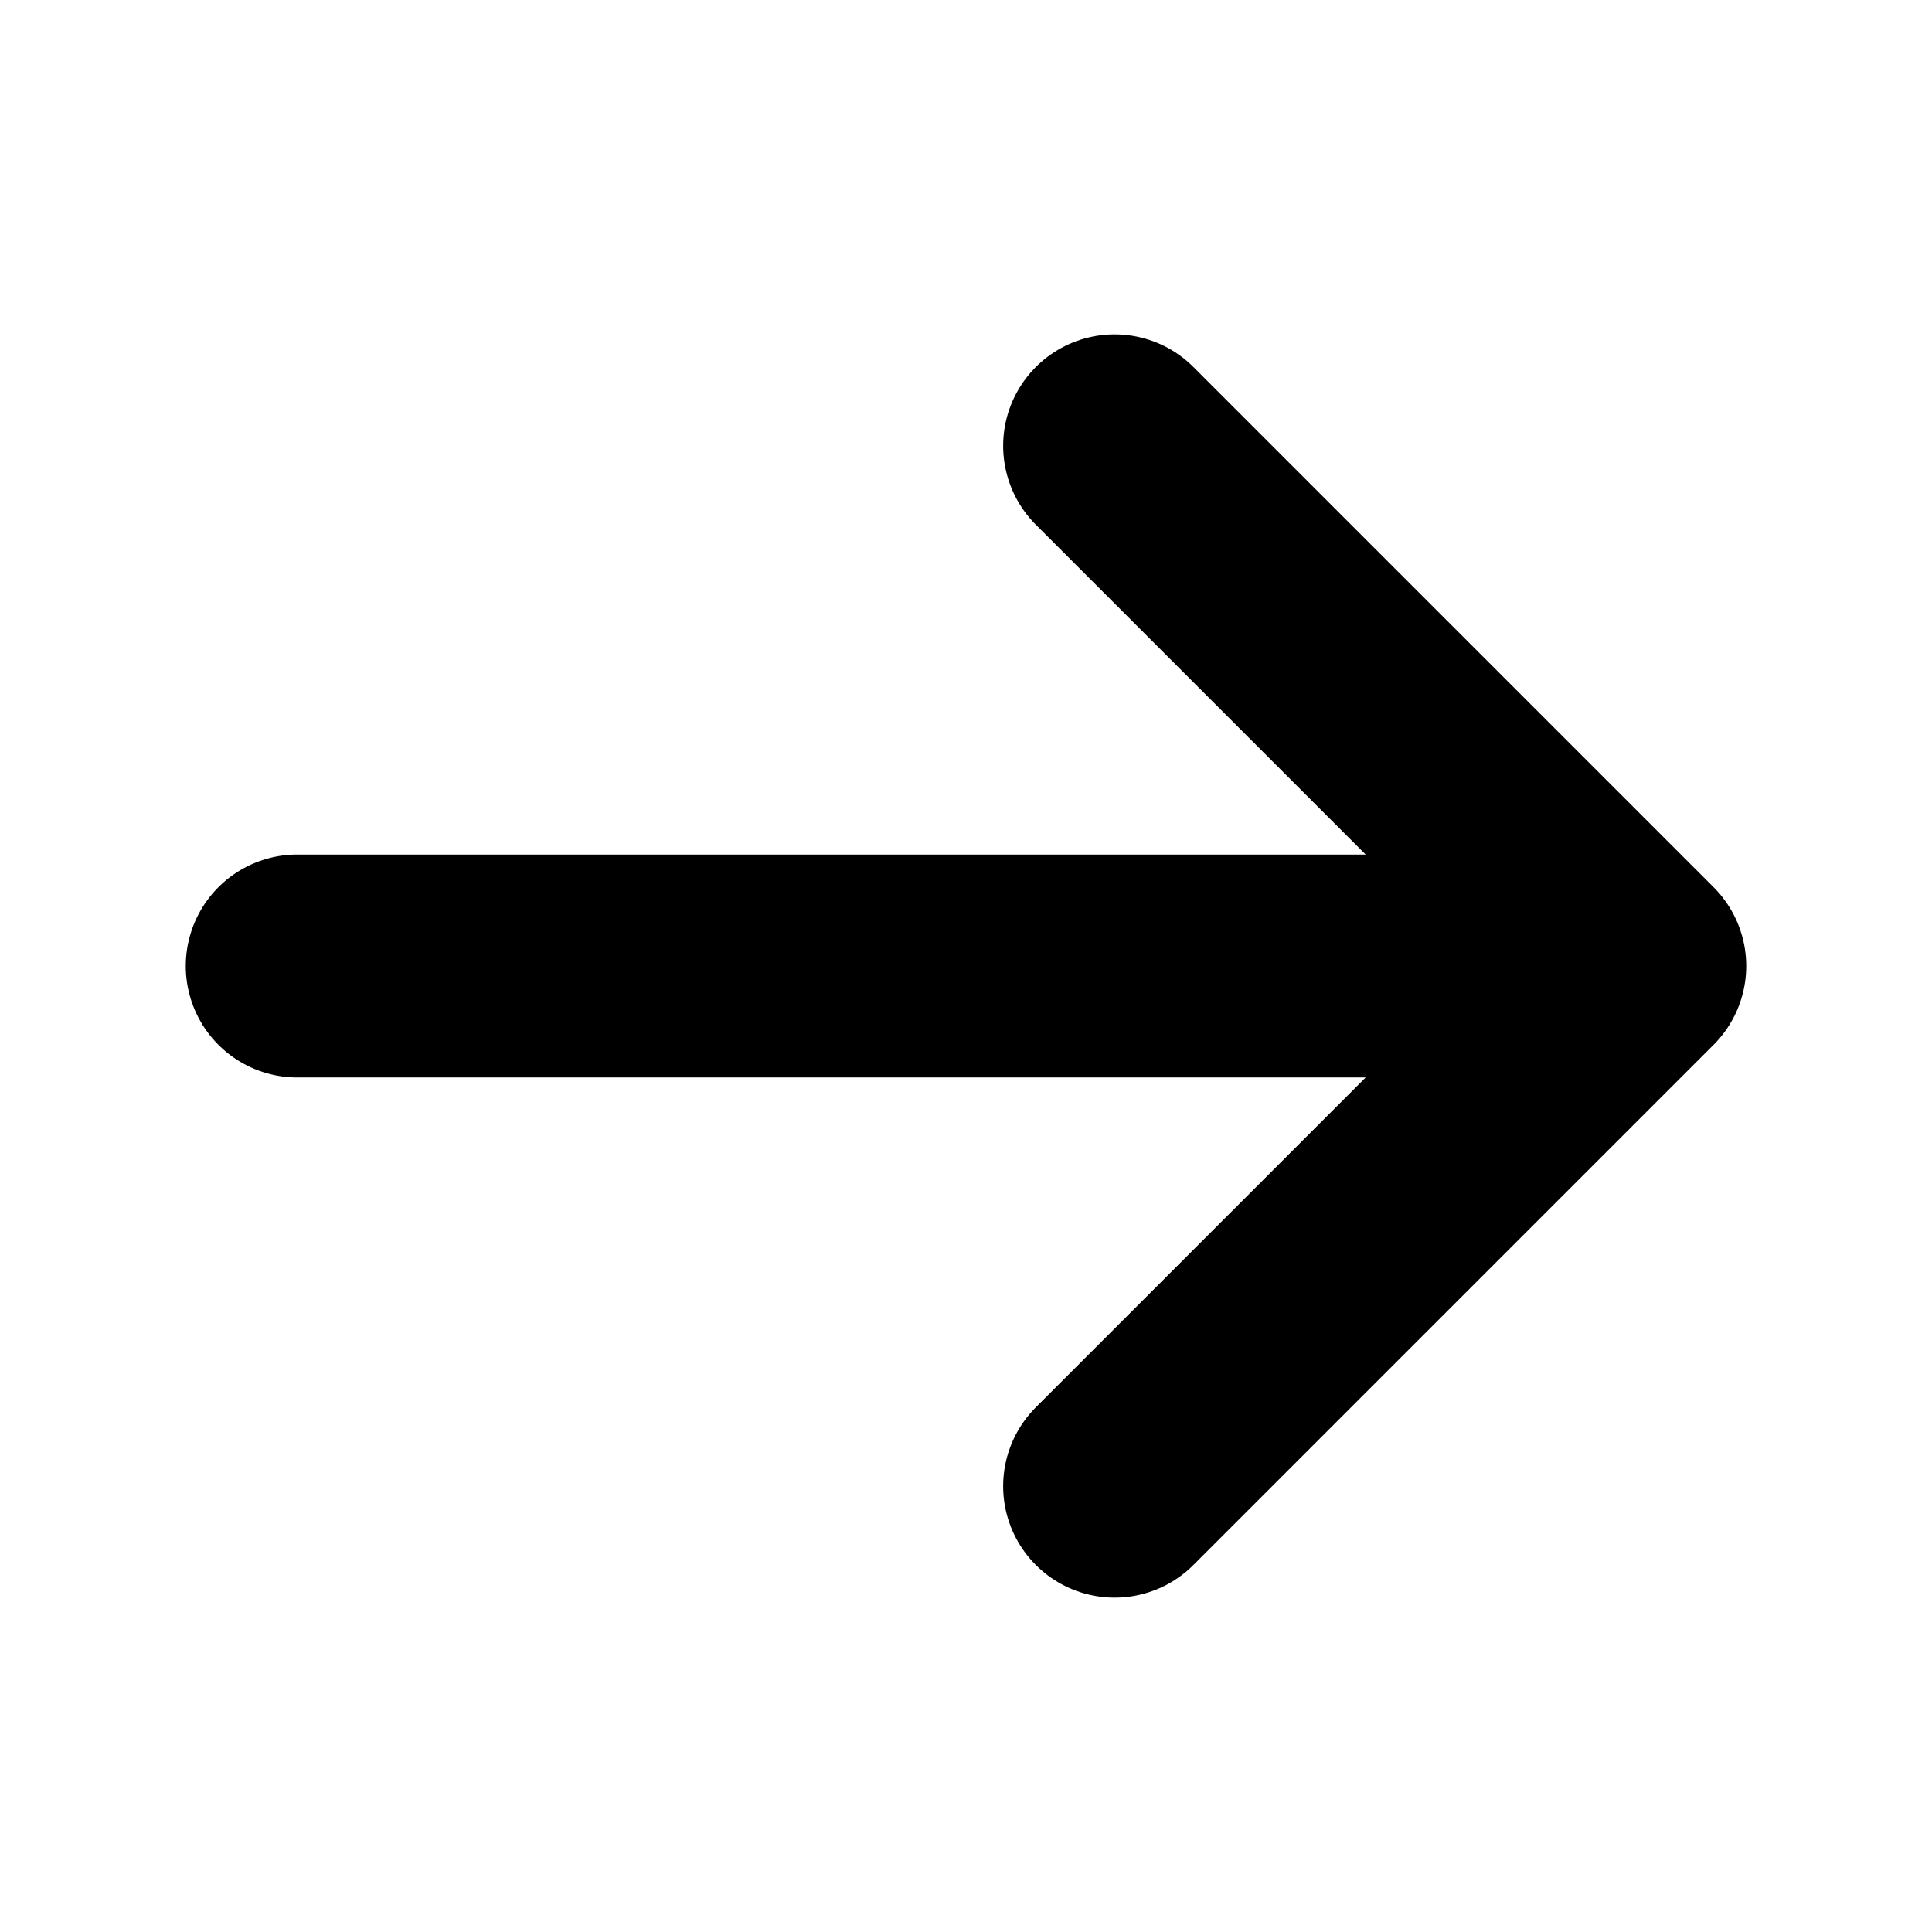
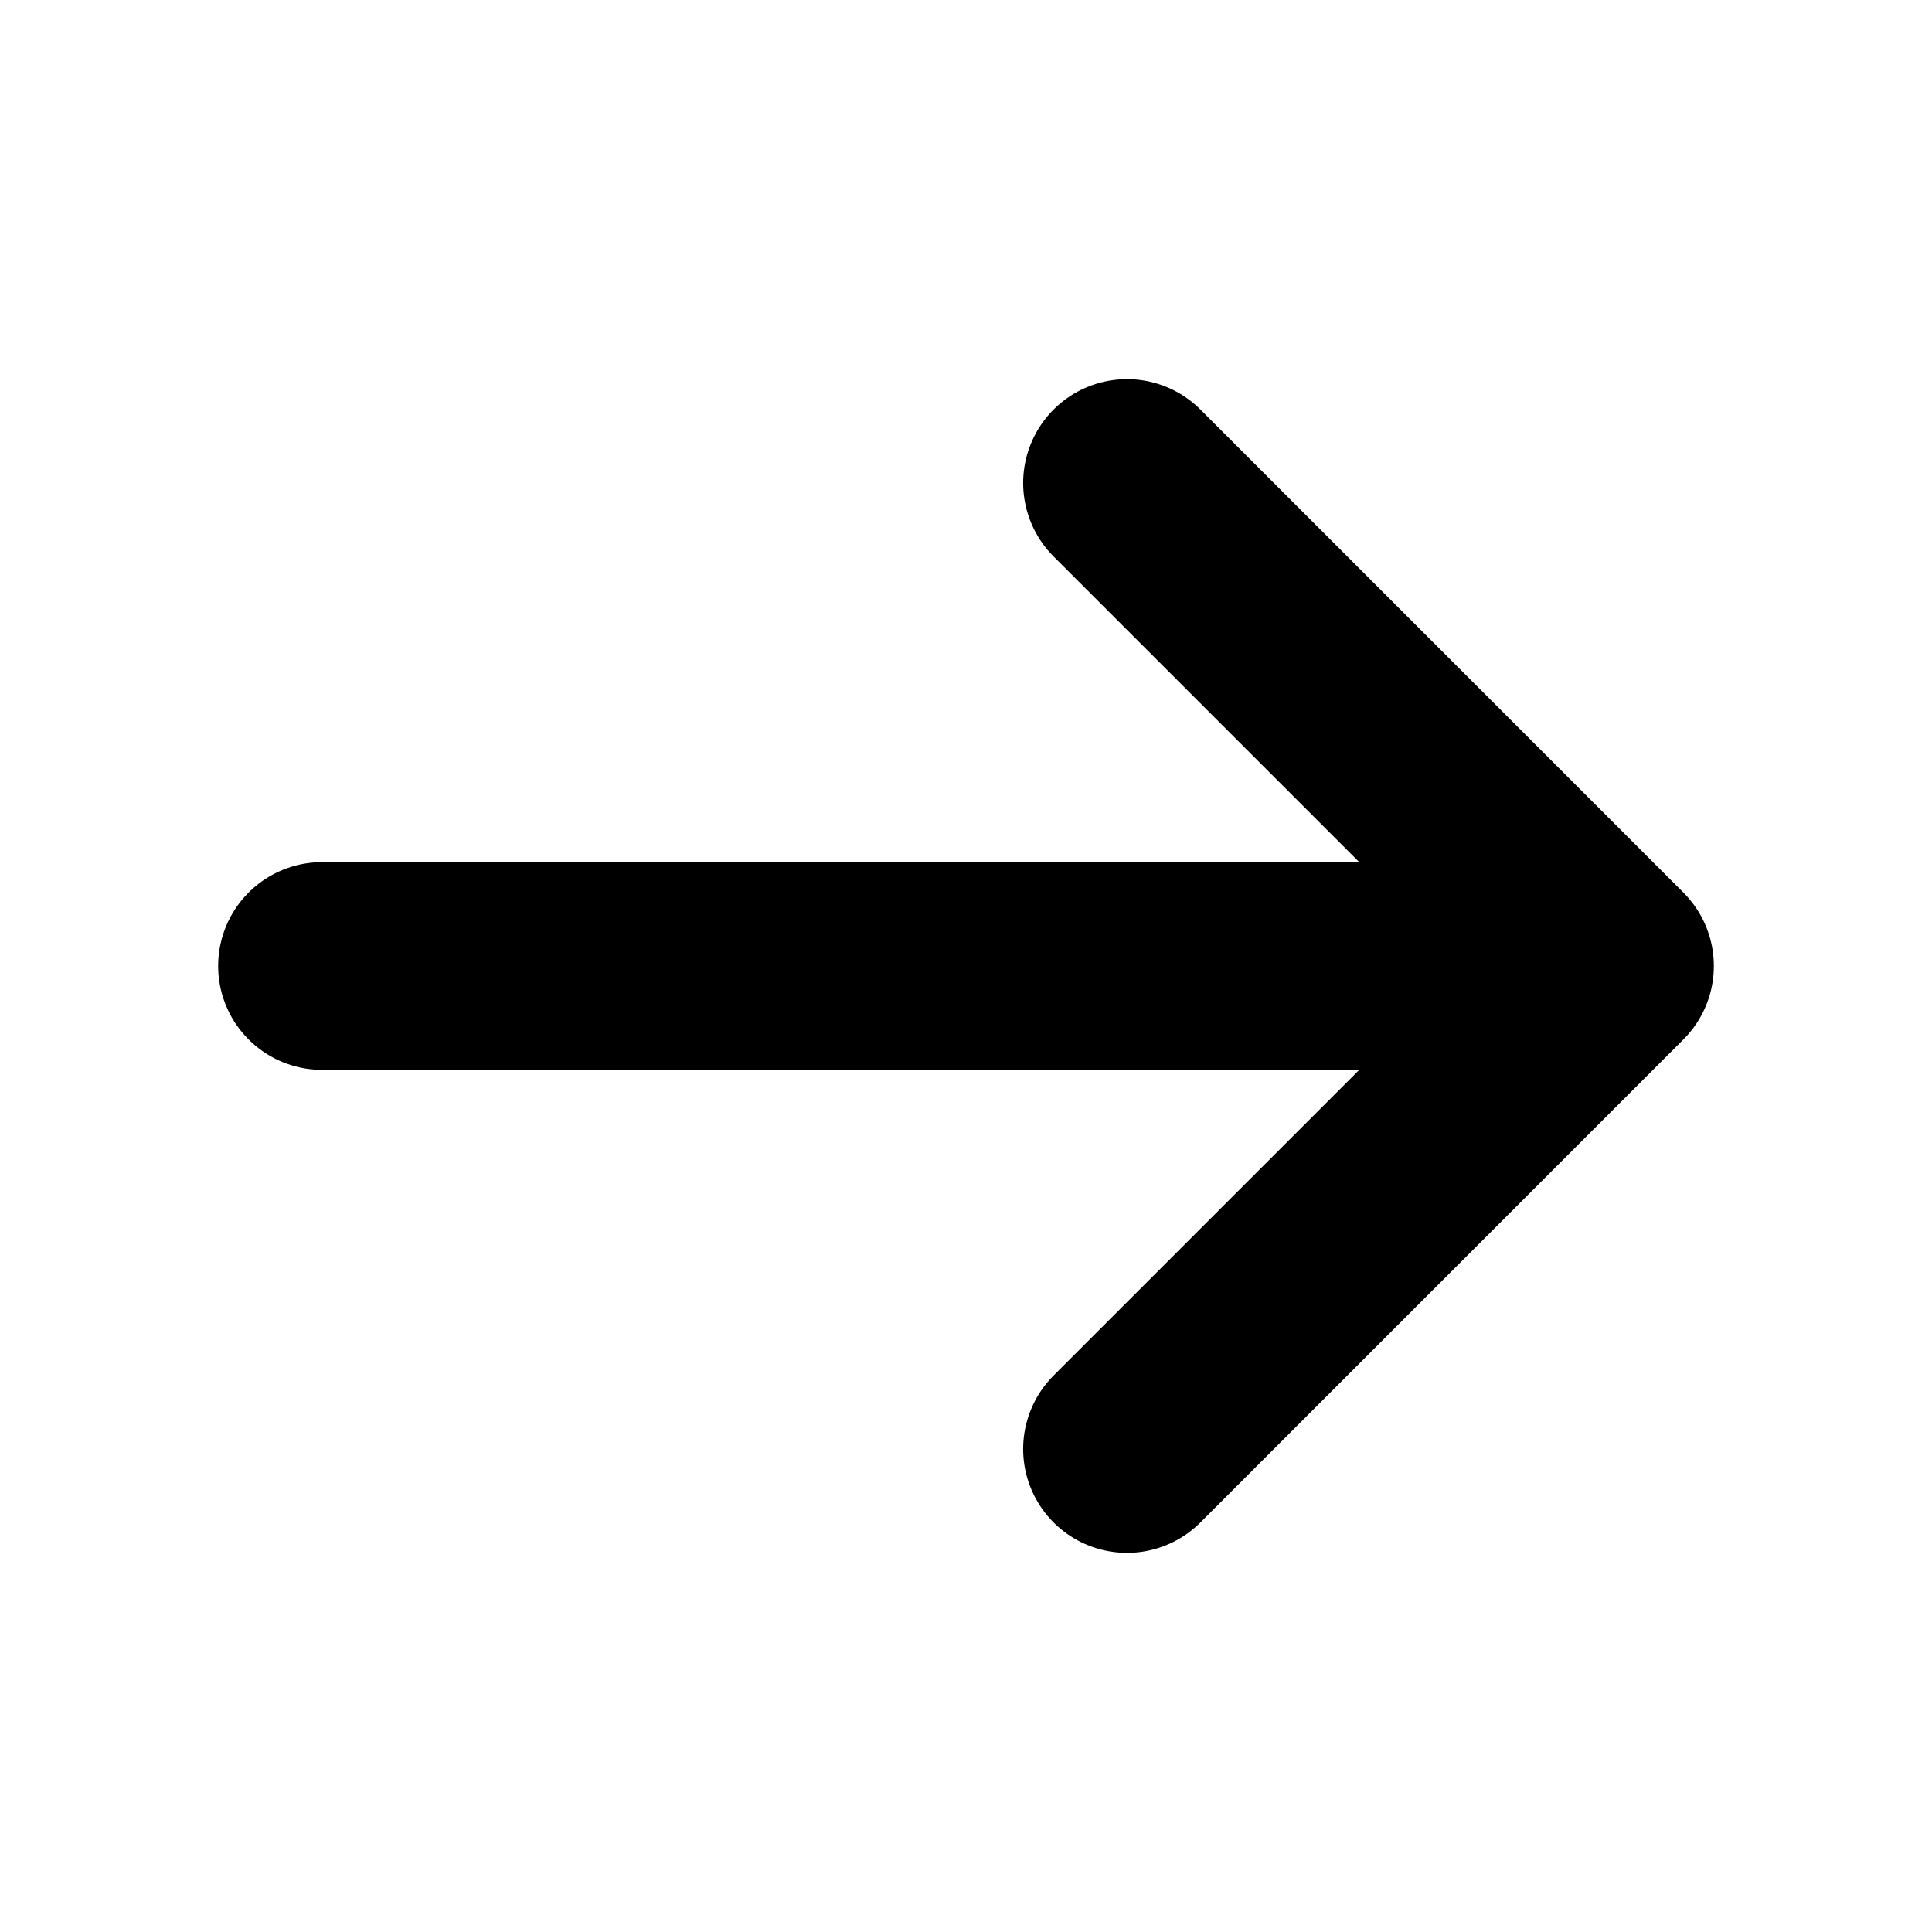
- <svg width="13" height="13" viewBox="0 0 13 13" fill="none">
-   <path d="M2 6.5h9M7.5 3l3.5 3.5L7.5 10" stroke="currentColor" stroke-width="1.5" stroke-linecap="round" stroke-linejoin="round" />
+ <svg width="13" height="13" viewBox="0 0 24 24" fill="none">
+   <path fill="none" stroke="currentColor" stroke-linecap="round" stroke-linejoin="round" stroke-width="2.58" d="M4 12H20M14 18L20 12L14 6" />
</svg>
